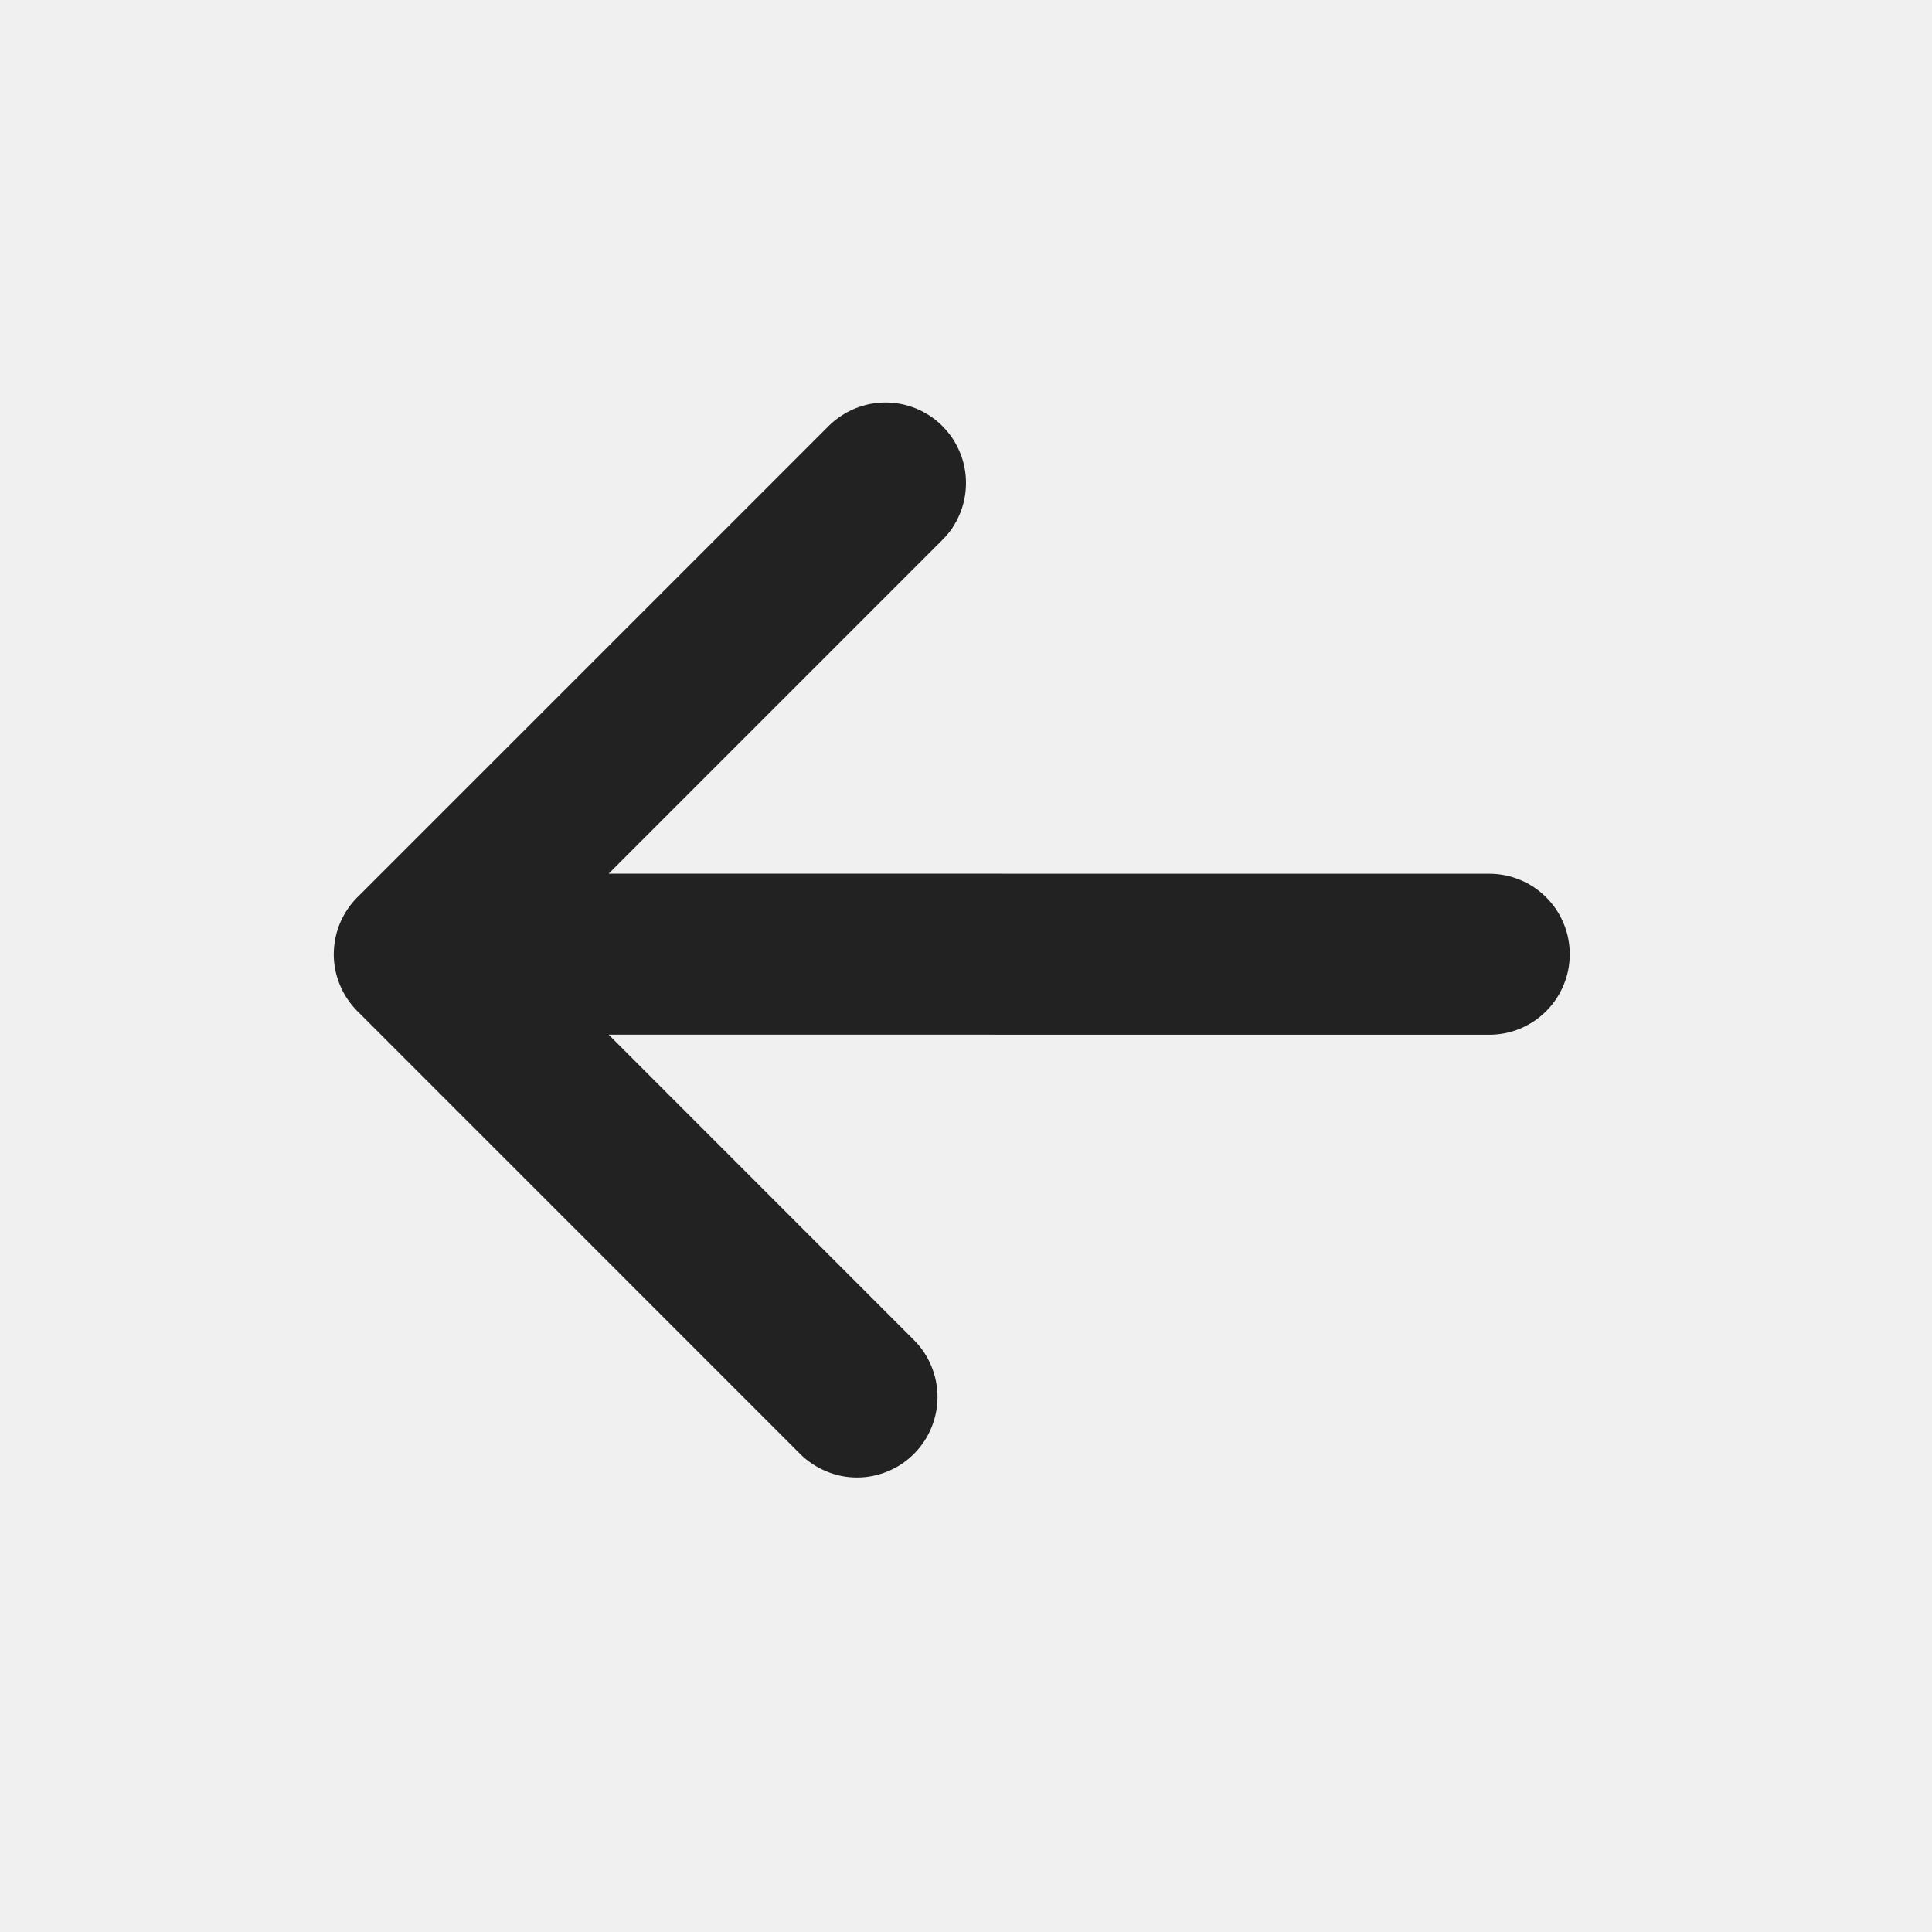
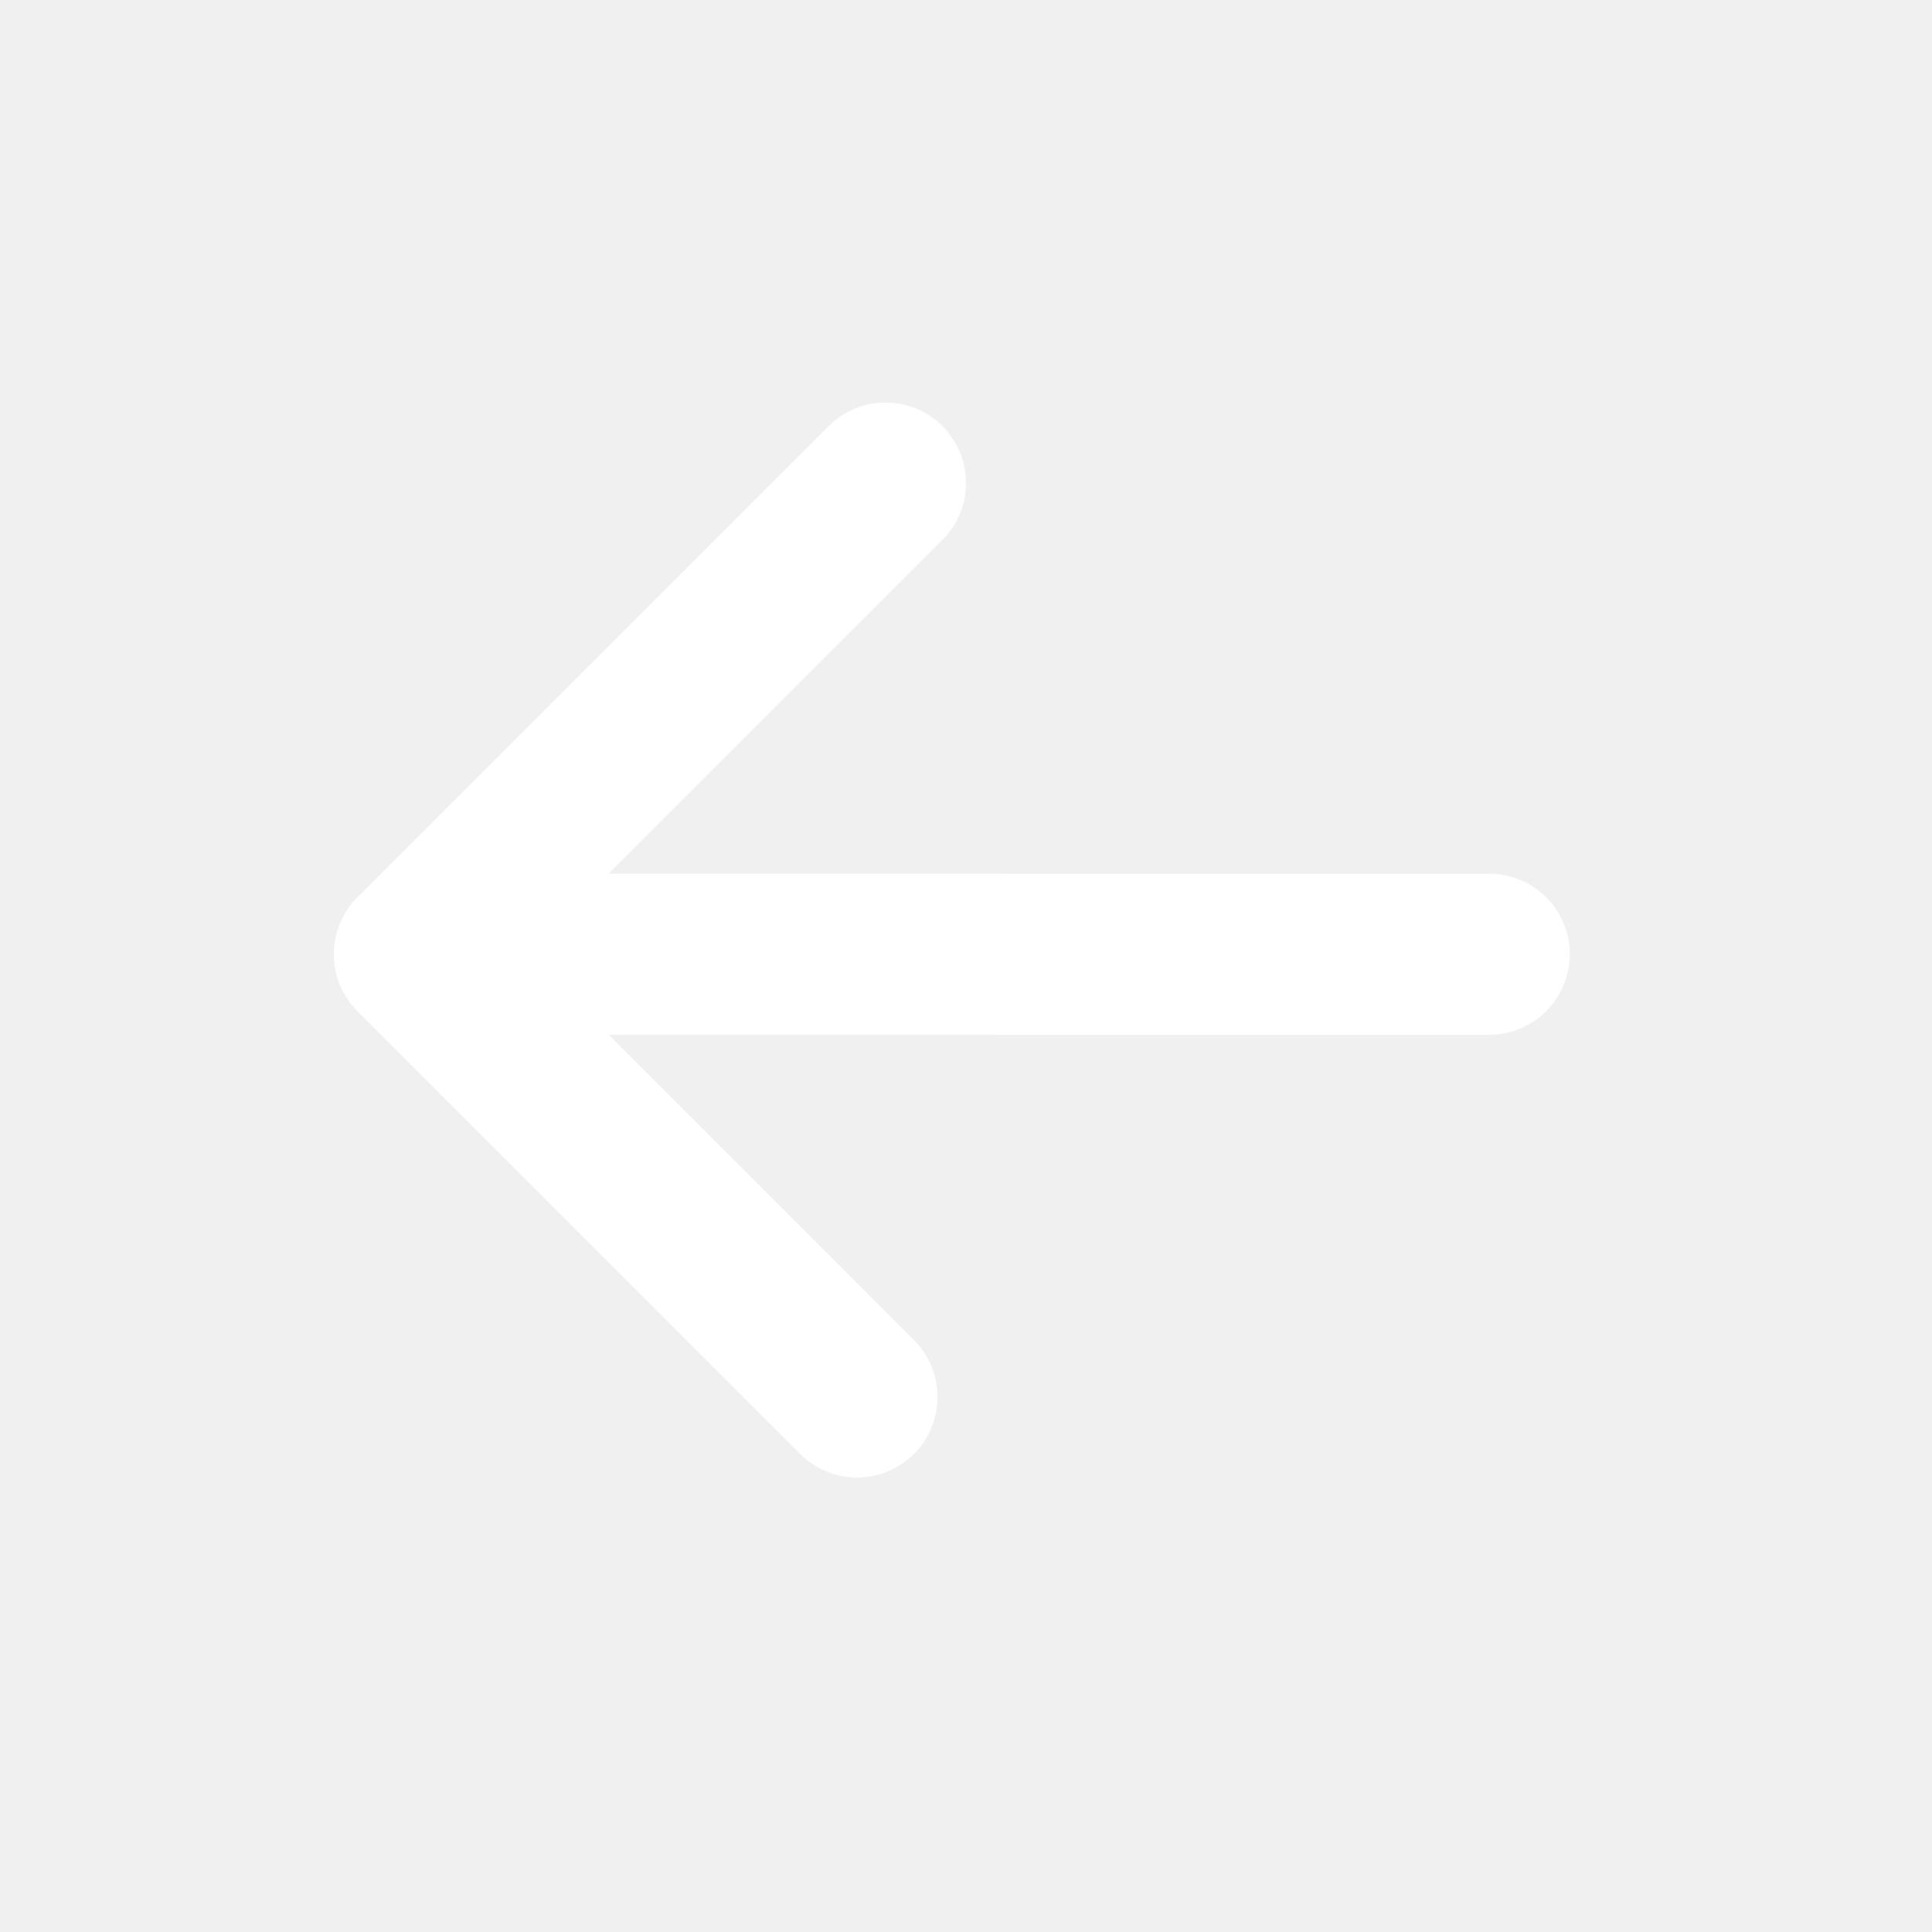
<svg xmlns="http://www.w3.org/2000/svg" fill="none" version="1.1" width="24" height="24" viewBox="0 0 24 24">
  <g transform="matrix(-1,-5.2146120310681e-8,5.2146120310681e-8,-1,48,48)">
    <g>
-       <path d="M43.626,36.782Q43.595,36.819,43.561,36.854L43.561,36.854L43.558,36.856L39.207,41.207L37.707,42.707L37.707,42.707Q37.637,42.777,37.555,42.831Q37.473,42.886,37.382,42.924Q37.291,42.961,37.195,42.981Q37.098,43,37,43Q36.901,43,36.805,42.981Q36.708,42.961,36.617,42.924Q36.526,42.886,36.444,42.831Q36.362,42.777,36.293,42.707Q36.223,42.637,36.168,42.555Q36.114,42.473,36.076,42.382Q36.038,42.292,36.019,42.195Q36,42.098,36,42Q36,41.901,36.019,41.805Q36.038,41.708,36.076,41.617Q36.114,41.526,36.168,41.444Q36.223,41.362,36.293,41.293L36.293,41.293L37.793,39.793L40.439,37.147L29.5,37.146Q29.301,37.146,29.117,37.07Q28.933,36.994,28.793,36.853Q28.723,36.784,28.668,36.702Q28.614,36.62,28.576,36.529Q28.538,36.438,28.519,36.341Q28.5,36.245,28.5,36.146Q28.5,36.048,28.519,35.951Q28.538,35.855,28.576,35.764Q28.614,35.673,28.668,35.591Q28.723,35.509,28.793,35.439Q28.933,35.299,29.117,35.222Q29.301,35.146,29.5,35.146L40.439,35.147L36.647,31.354Q36.506,31.213,36.43,31.029Q36.354,30.845,36.354,30.646Q36.354,30.448,36.43,30.264Q36.506,30.08,36.647,29.939Q36.787,29.799,36.971,29.723Q37.155,29.646,37.354,29.646Q37.553,29.646,37.736,29.723Q37.92,29.799,38.061,29.939L43.556,35.435Q43.558,35.437,43.561,35.439Q43.626,35.505,43.678,35.581Q43.731,35.657,43.768,35.742Q43.805,35.826,43.827,35.916Q43.848,36.006,43.853,36.098Q43.857,36.191,43.844,36.282Q43.832,36.374,43.803,36.461Q43.774,36.549,43.729,36.63Q43.684,36.711,43.626,36.782Z" fill-rule="evenodd" fill="#222222" fill-opacity="1" />
+       <path d="M43.626,36.782Q43.595,36.819,43.561,36.854L43.561,36.854L43.558,36.856L39.207,41.207L37.707,42.707L37.707,42.707Q37.637,42.777,37.555,42.831Q37.473,42.886,37.382,42.924Q37.291,42.961,37.195,42.981Q37.098,43,37,43Q36.901,43,36.805,42.981Q36.708,42.961,36.617,42.924Q36.526,42.886,36.444,42.831Q36.362,42.777,36.293,42.707Q36.223,42.637,36.168,42.555Q36.114,42.473,36.076,42.382Q36.038,42.292,36.019,42.195Q36,42.098,36,42Q36,41.901,36.019,41.805Q36.038,41.708,36.076,41.617Q36.114,41.526,36.168,41.444Q36.223,41.362,36.293,41.293L36.293,41.293L37.793,39.793L40.439,37.147L29.5,37.146Q29.301,37.146,29.117,37.07Q28.933,36.994,28.793,36.853Q28.723,36.784,28.668,36.702Q28.614,36.62,28.576,36.529Q28.538,36.438,28.519,36.341Q28.5,36.245,28.5,36.146Q28.5,36.048,28.519,35.951Q28.538,35.855,28.576,35.764Q28.614,35.673,28.668,35.591Q28.723,35.509,28.793,35.439Q28.933,35.299,29.117,35.222Q29.301,35.146,29.5,35.146L40.439,35.147L36.647,31.354Q36.506,31.213,36.43,31.029Q36.354,30.845,36.354,30.646Q36.354,30.448,36.43,30.264Q36.506,30.08,36.647,29.939Q36.787,29.799,36.971,29.723Q37.155,29.646,37.354,29.646Q37.553,29.646,37.736,29.723Q37.92,29.799,38.061,29.939L43.556,35.435Q43.558,35.437,43.561,35.439Q43.626,35.505,43.678,35.581Q43.731,35.657,43.768,35.742Q43.805,35.826,43.827,35.916Q43.848,36.006,43.853,36.098Q43.857,36.191,43.844,36.282Q43.832,36.374,43.803,36.461Q43.774,36.549,43.729,36.63Q43.684,36.711,43.626,36.782Z" fill-rule="evenodd" fill="#ffffff" fill-opacity="1" />
    </g>
  </g>
</svg>
